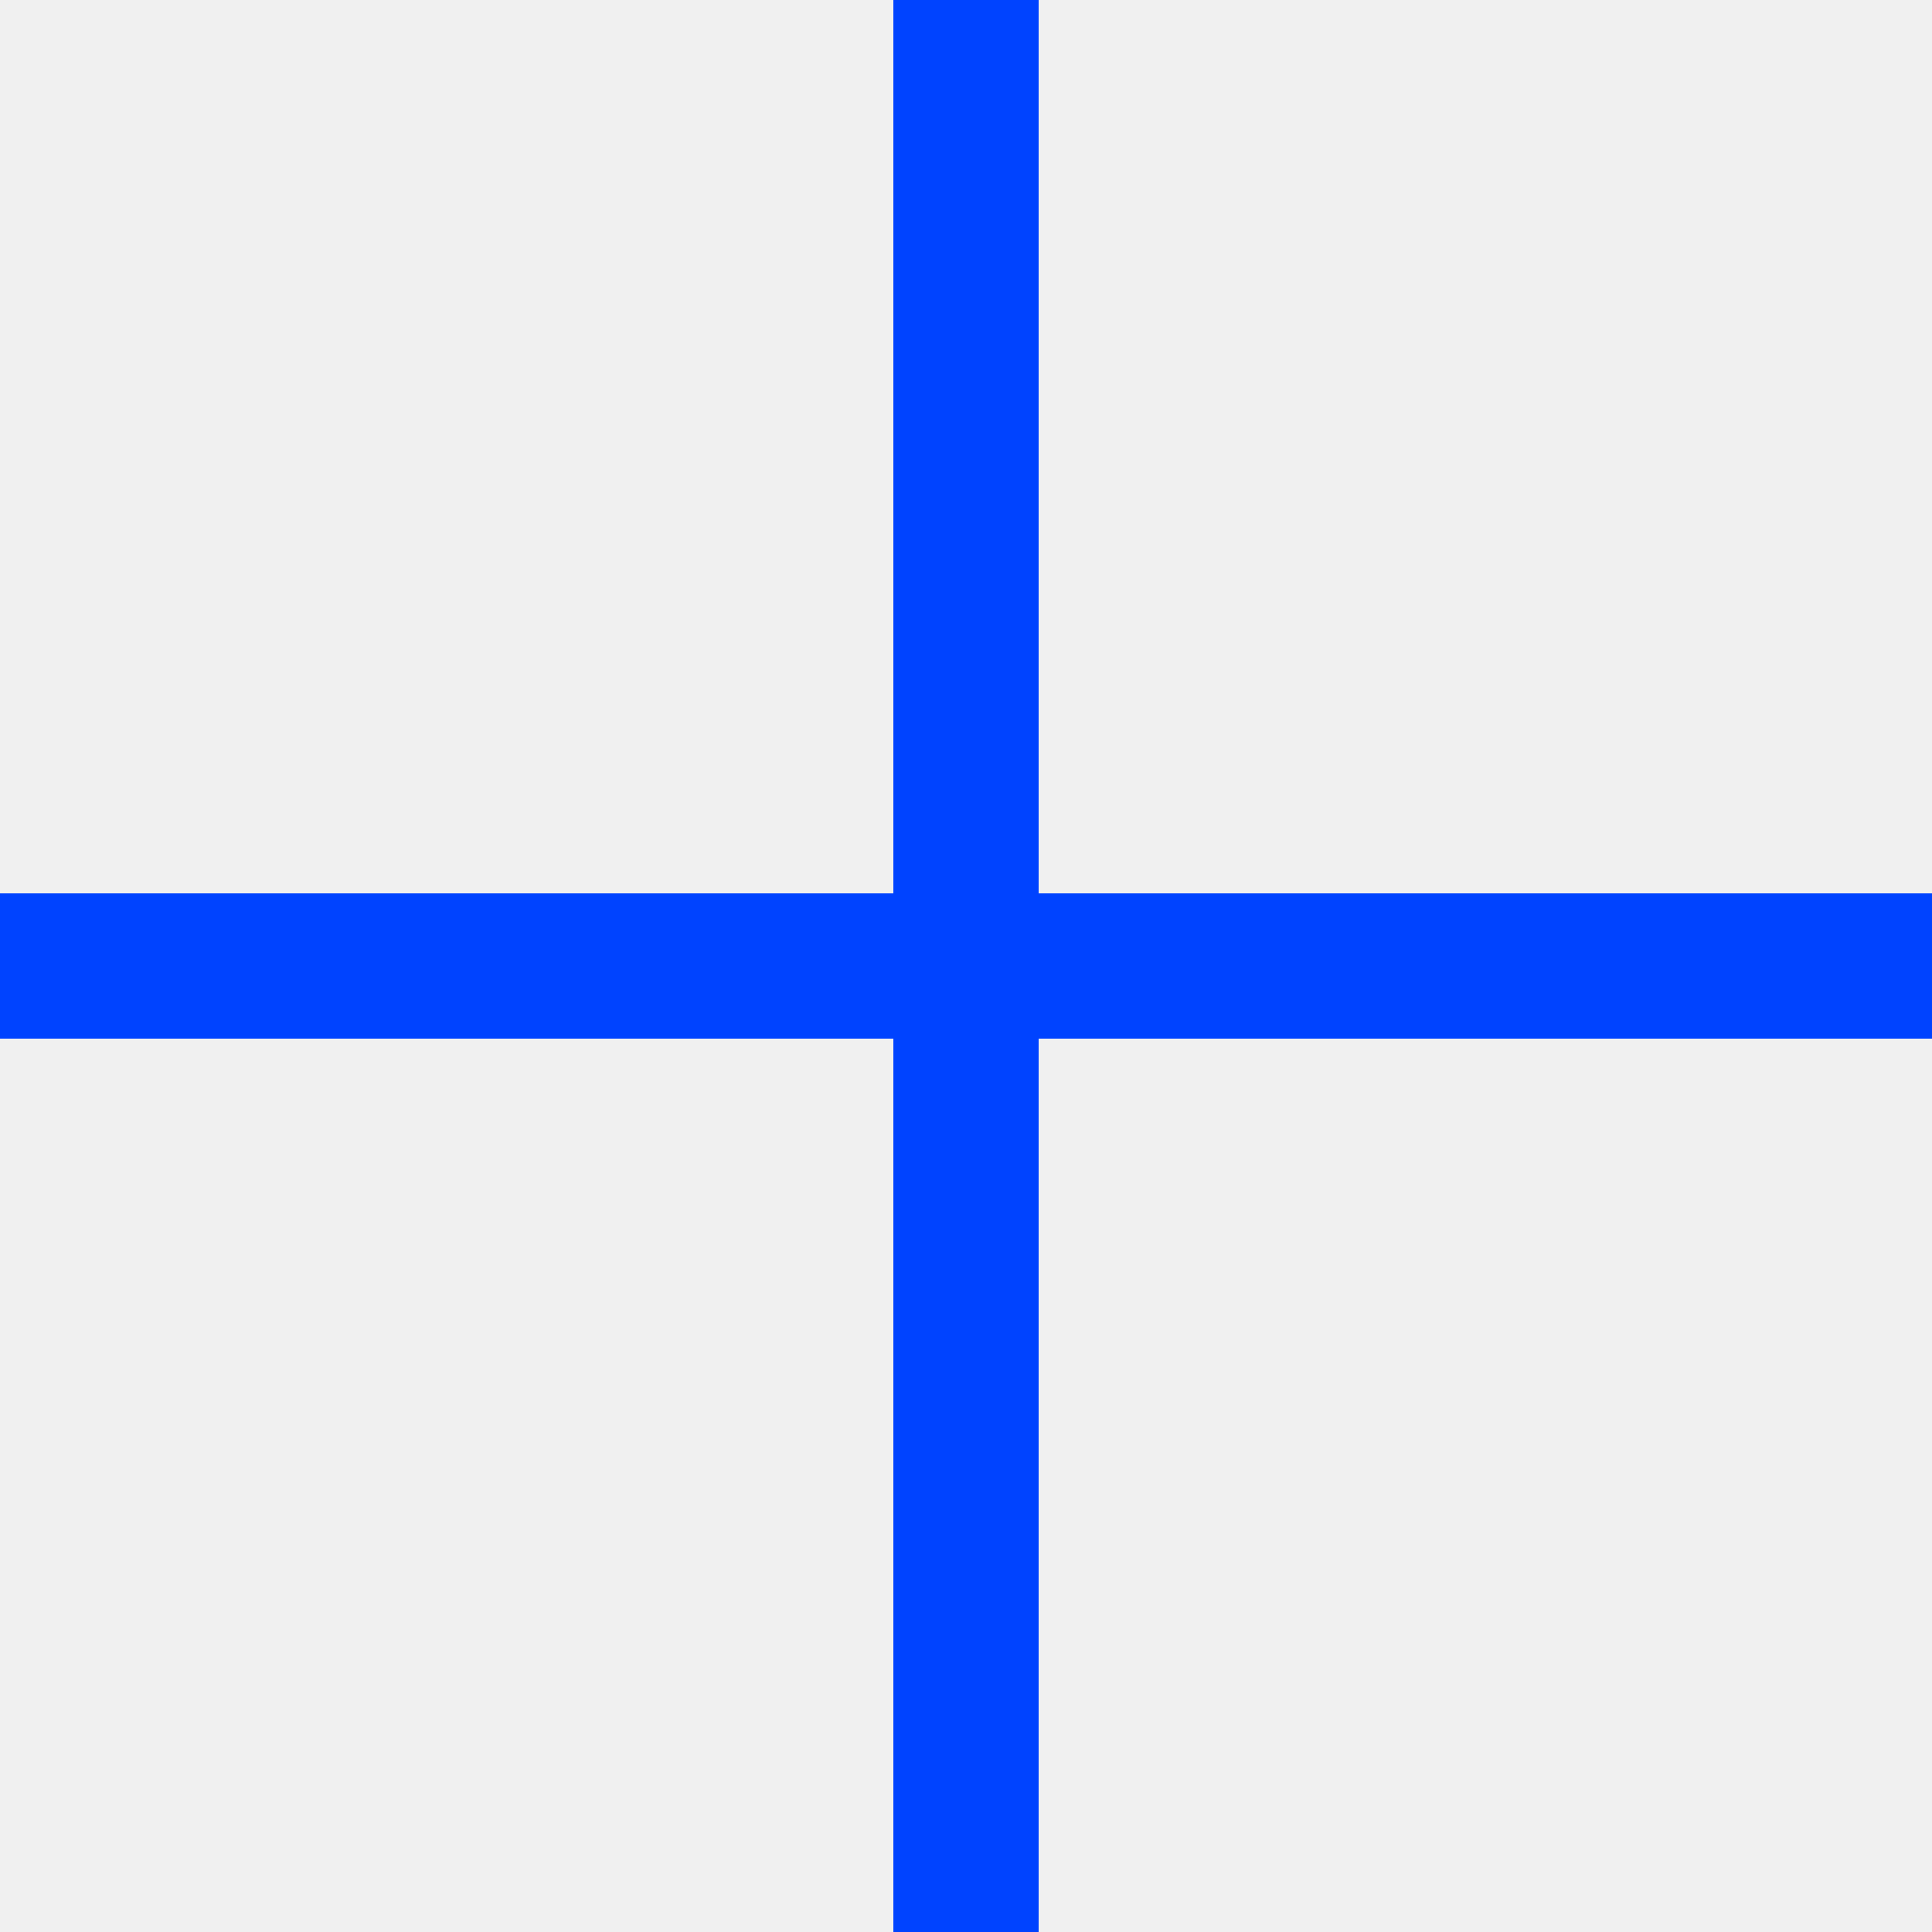
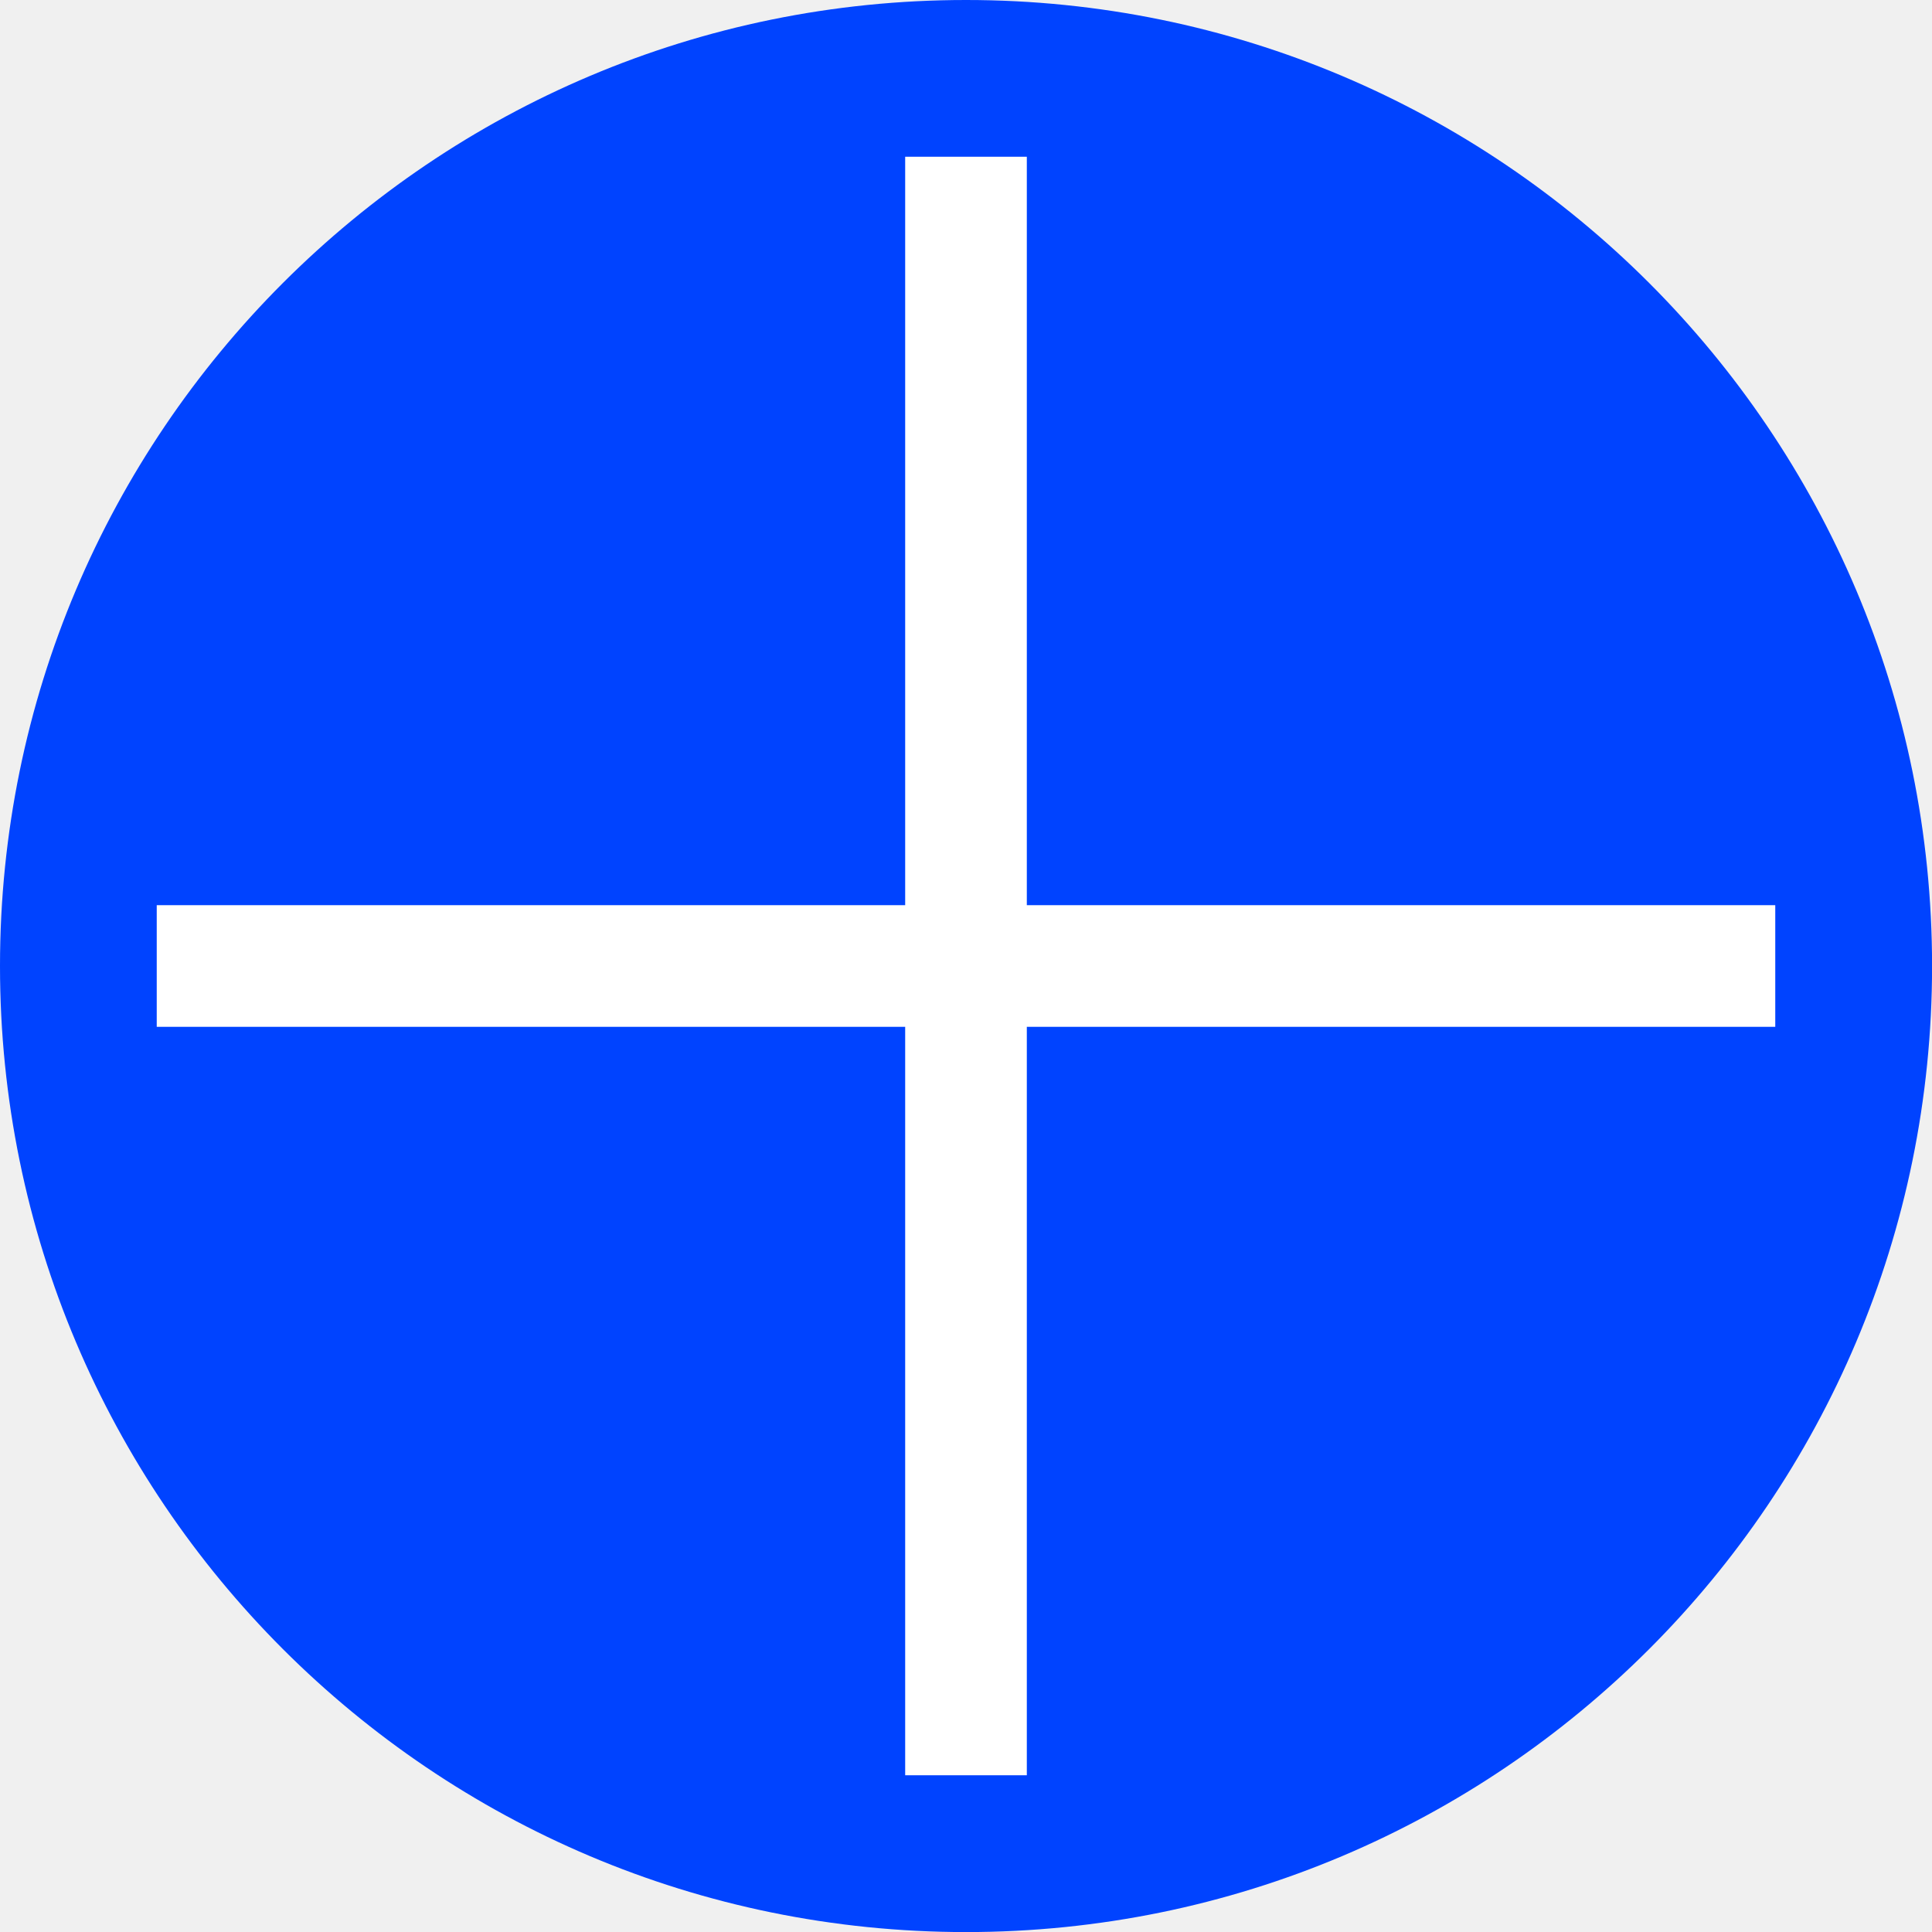
- <svg xmlns="http://www.w3.org/2000/svg" id="Layer_2" viewBox="0 0 76.86 76.86">
+ <svg xmlns="http://www.w3.org/2000/svg" id="Layer_2" viewBox="0 0 279.07 279.07">
  <defs>
-     <style>.cls-1{fill:#0043ff;}</style>
+     <style>.cls-1{fill:#0043ff;}.cls-2{fill:#fff;}</style>
  </defs>
  <g id="Layer_1-2">
-     <polygon class="cls-1" points="41.32 0 35.54 0 35.54 35.54 0 35.54 0 41.32 35.54 41.32 35.54 76.86 41.32 76.86 41.32 41.32 76.86 41.32 76.86 35.54 41.32 35.54 41.32 0" />
+     <circle class="cls-1" cx="139.54" cy="139.54" r="139.54" />
+     <polygon class="cls-2" points="148.32 22.64 130.75 22.64 130.75 130.75 22.64 130.75 22.64 148.32 130.75 148.32 130.75 256.43 148.32 256.43 148.32 148.32 256.43 148.32 256.43 130.75 148.32 130.75 148.32 22.64" />
  </g>
</svg>
